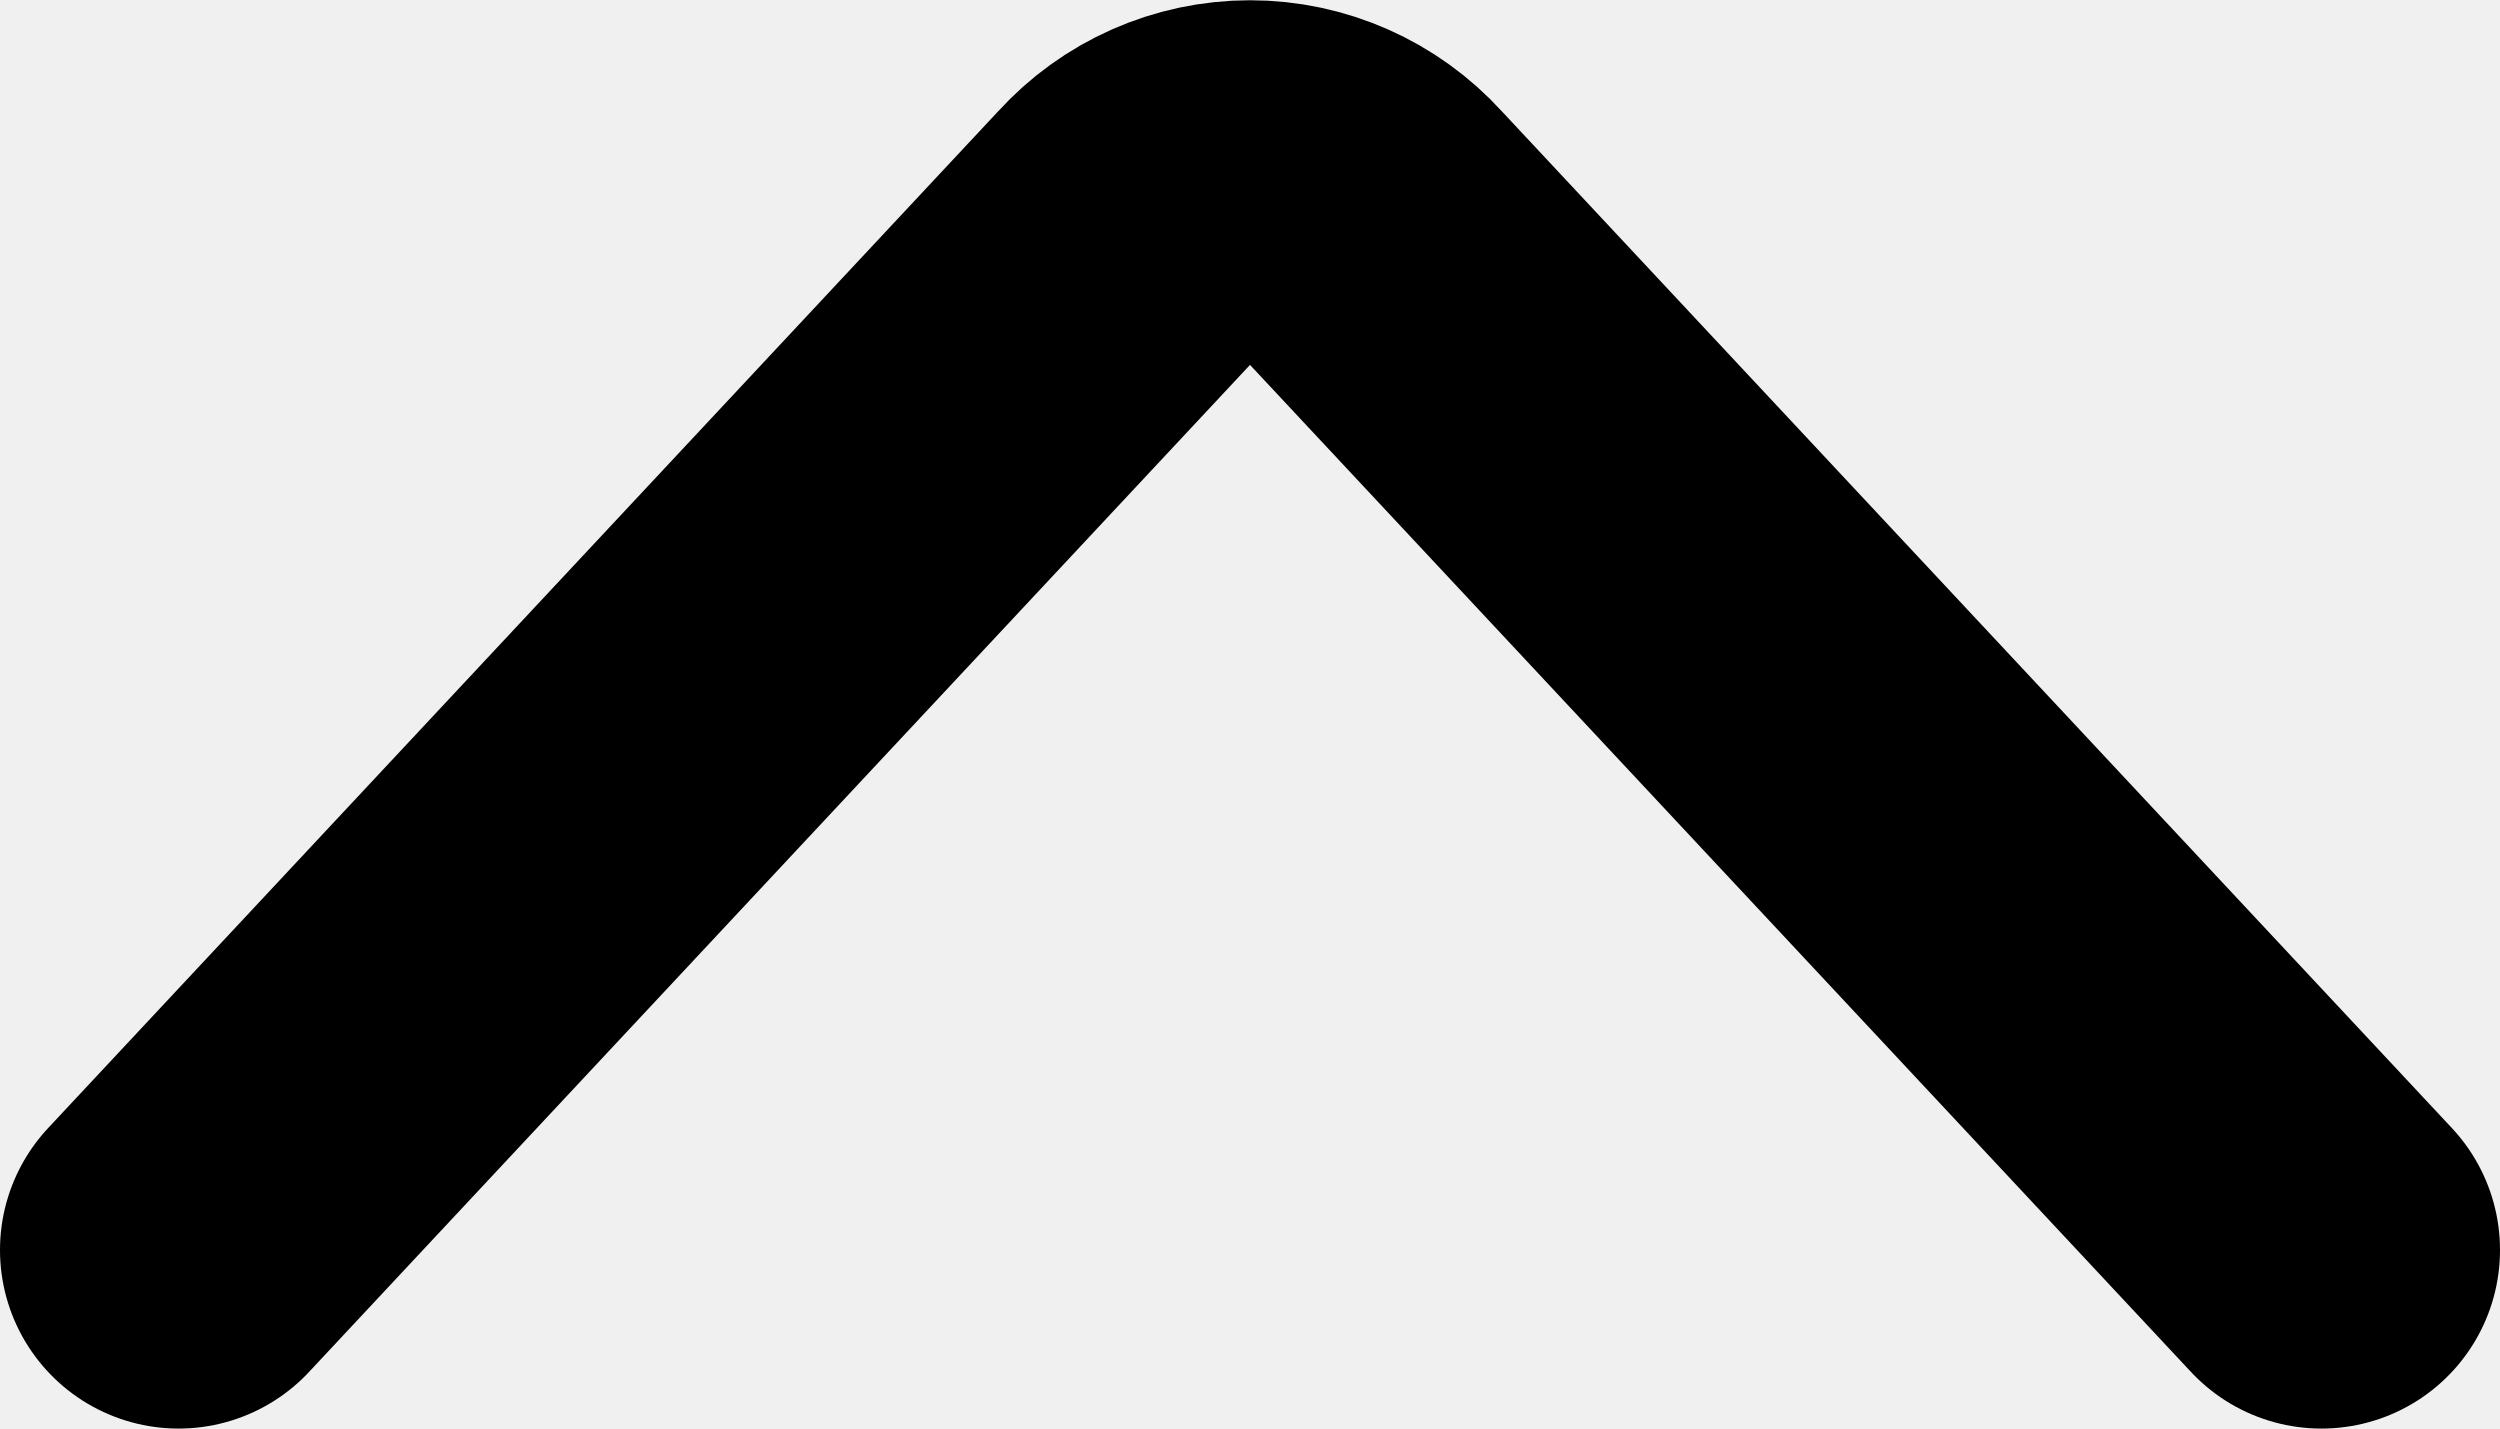
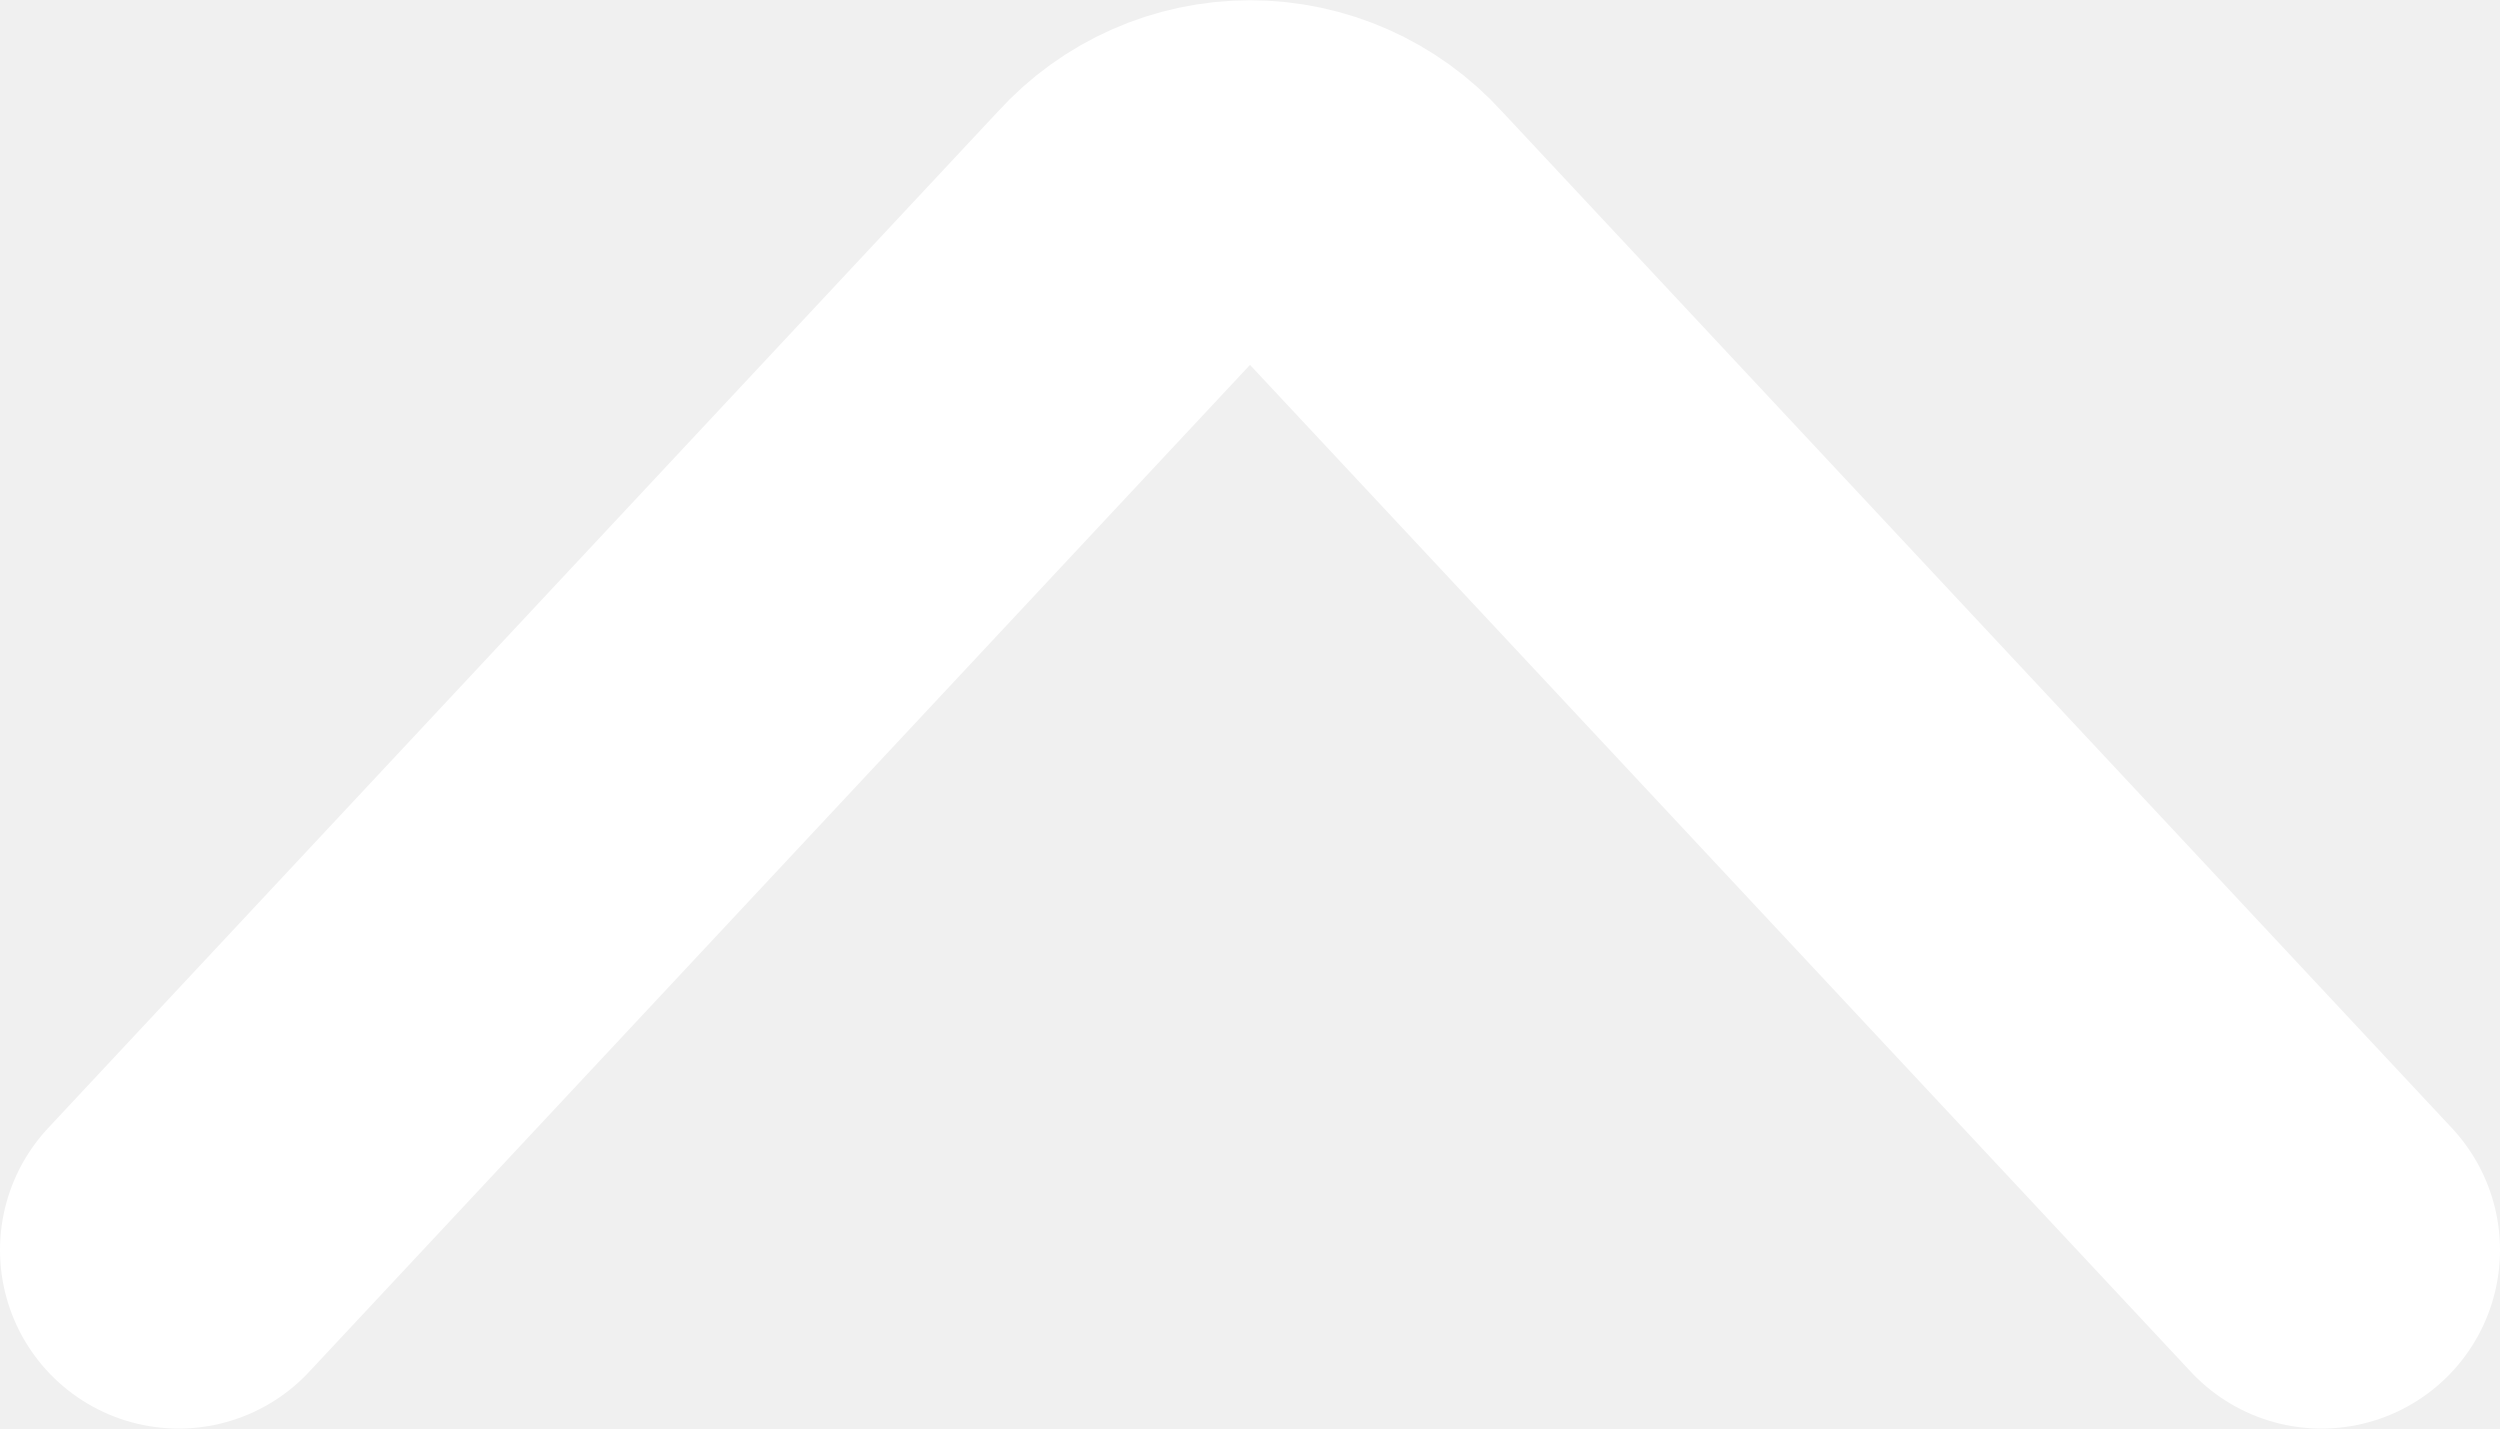
<svg xmlns="http://www.w3.org/2000/svg" class="w-6 h-6 text-gray-800 dark:text-white" aria-hidden="true" fill="none" viewBox="0 0 14 8">
-   <path stroke="currentColor" stroke-linecap="round" stroke-linejoin="round" stroke-width="2" d="M13 7 7.674 1.3a.91.91 0 0 0-1.348 0L1 7" />
+   <path stroke="white" stroke-linecap="round" stroke-linejoin="round" stroke-width="2" d="M13 7 7.674 1.3a.91.91 0 0 0-1.348 0L1 7" />
</svg>
